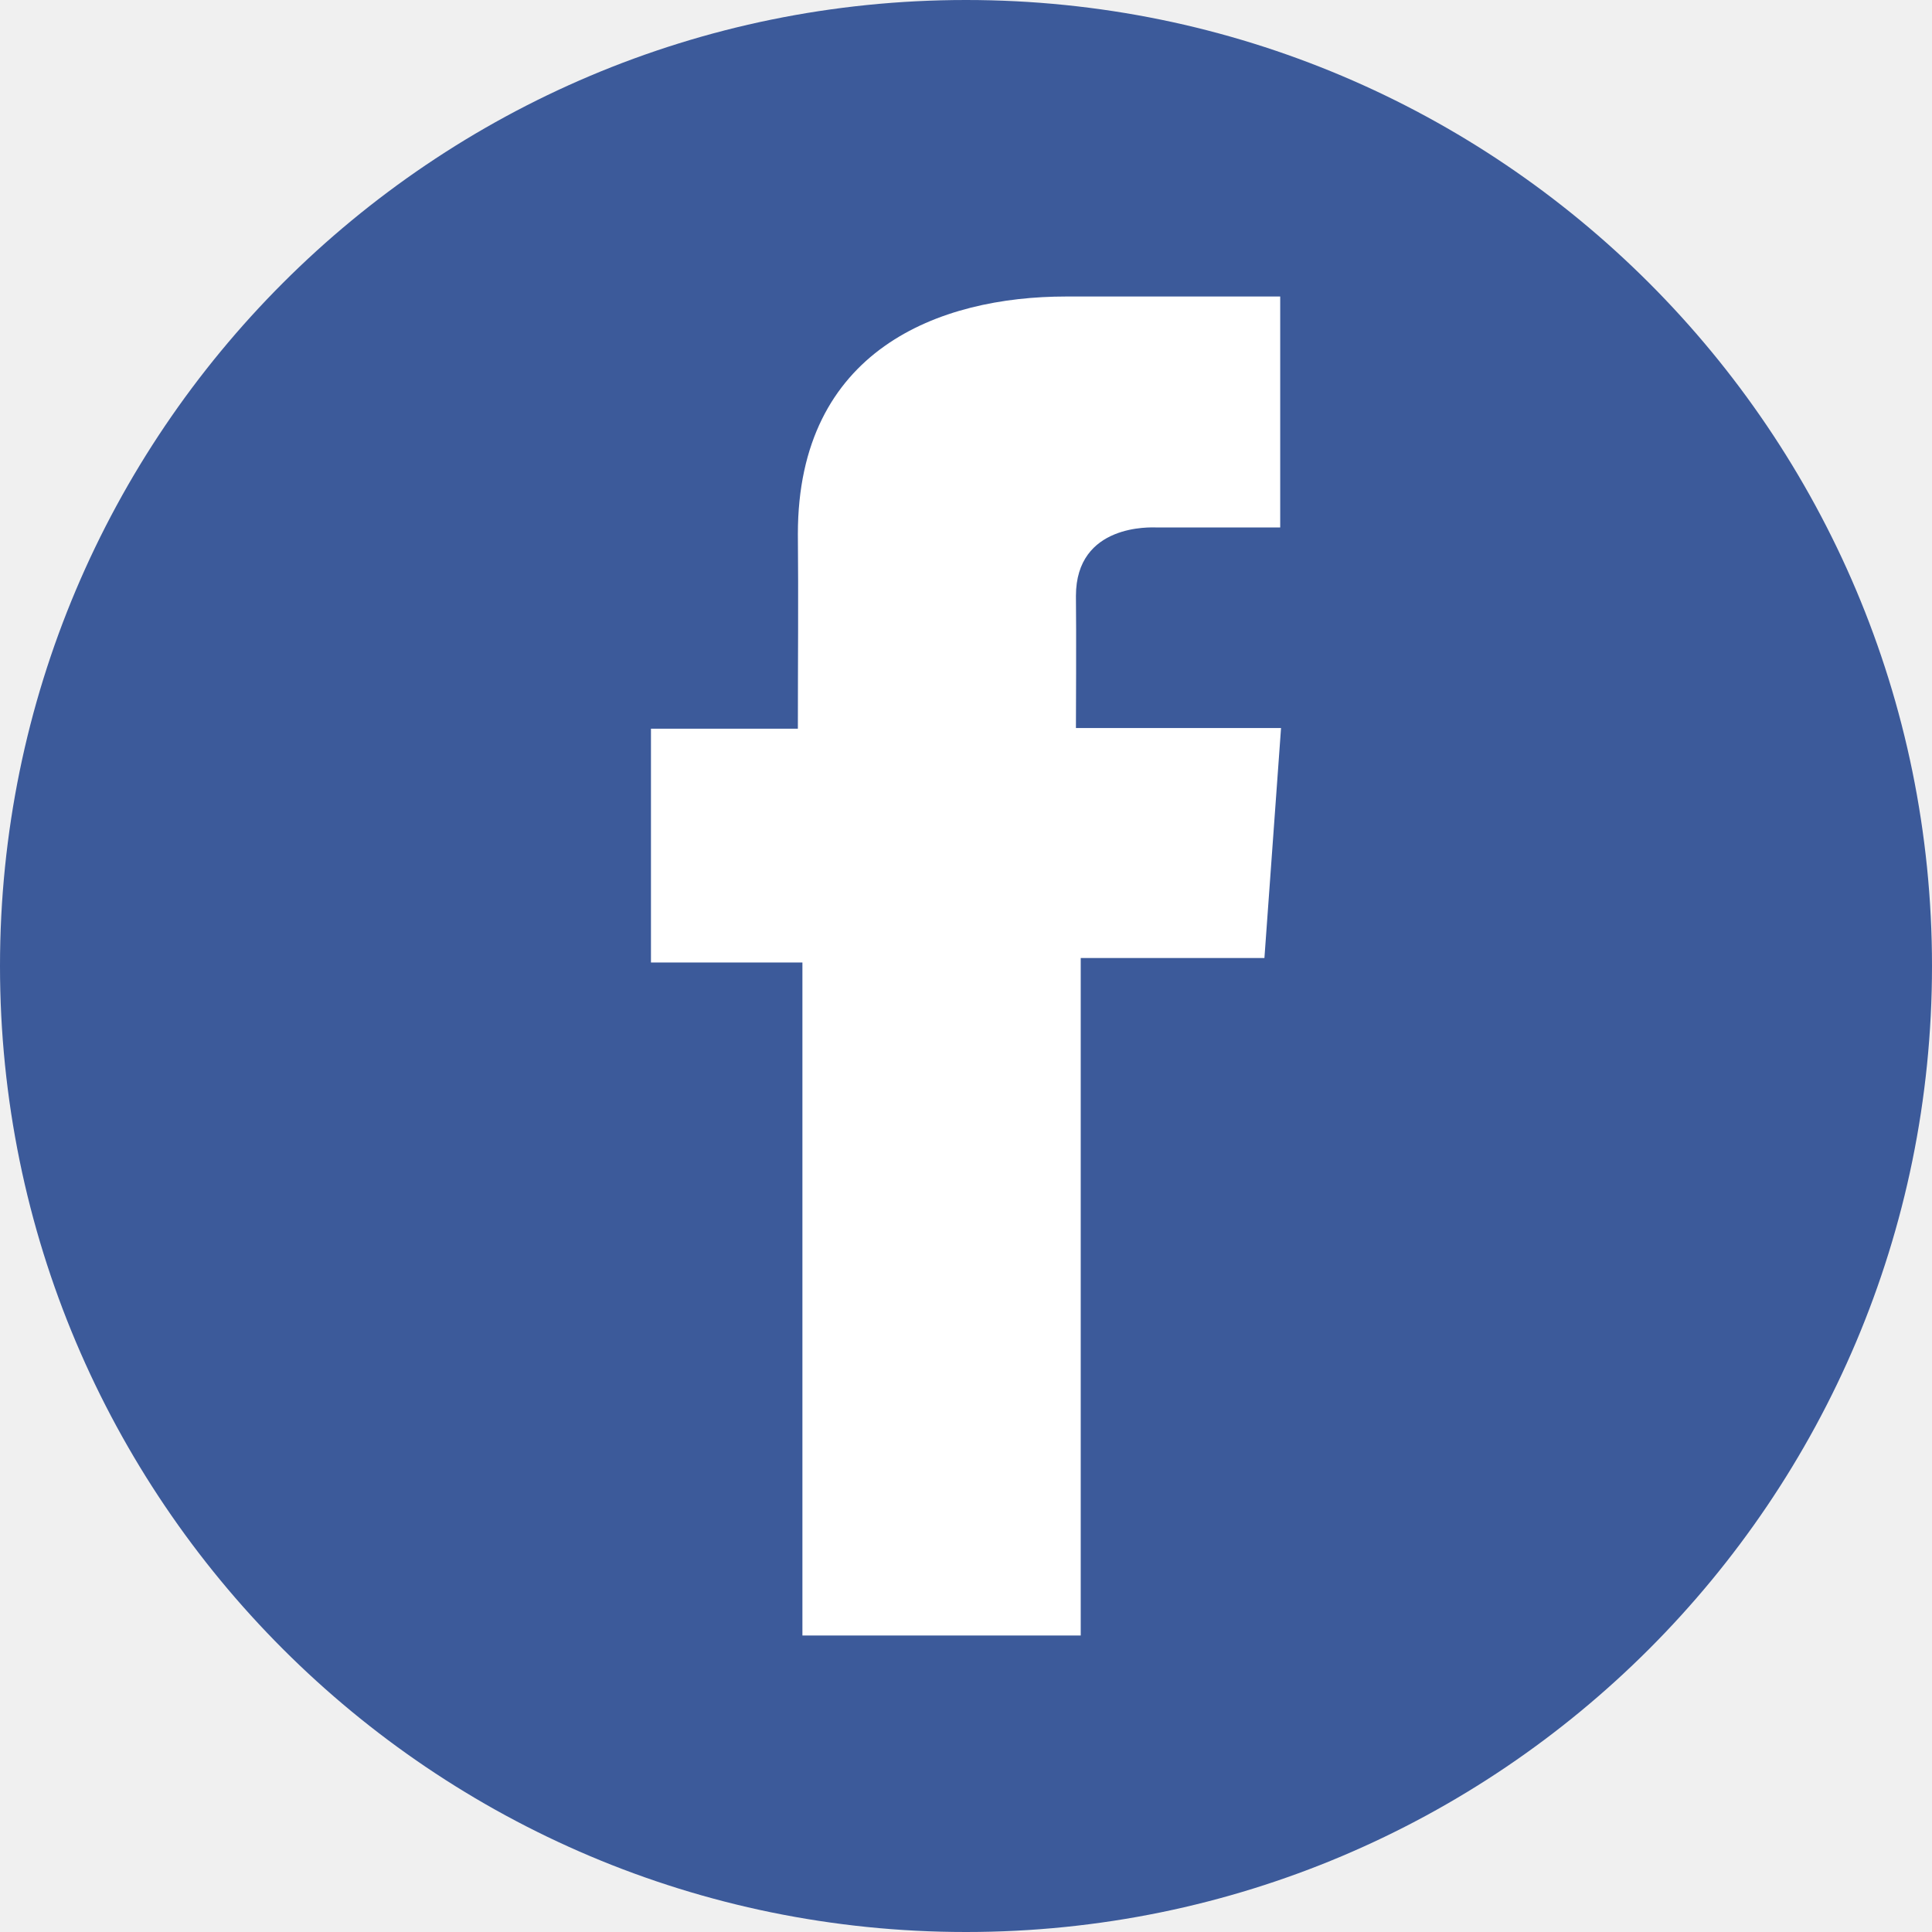
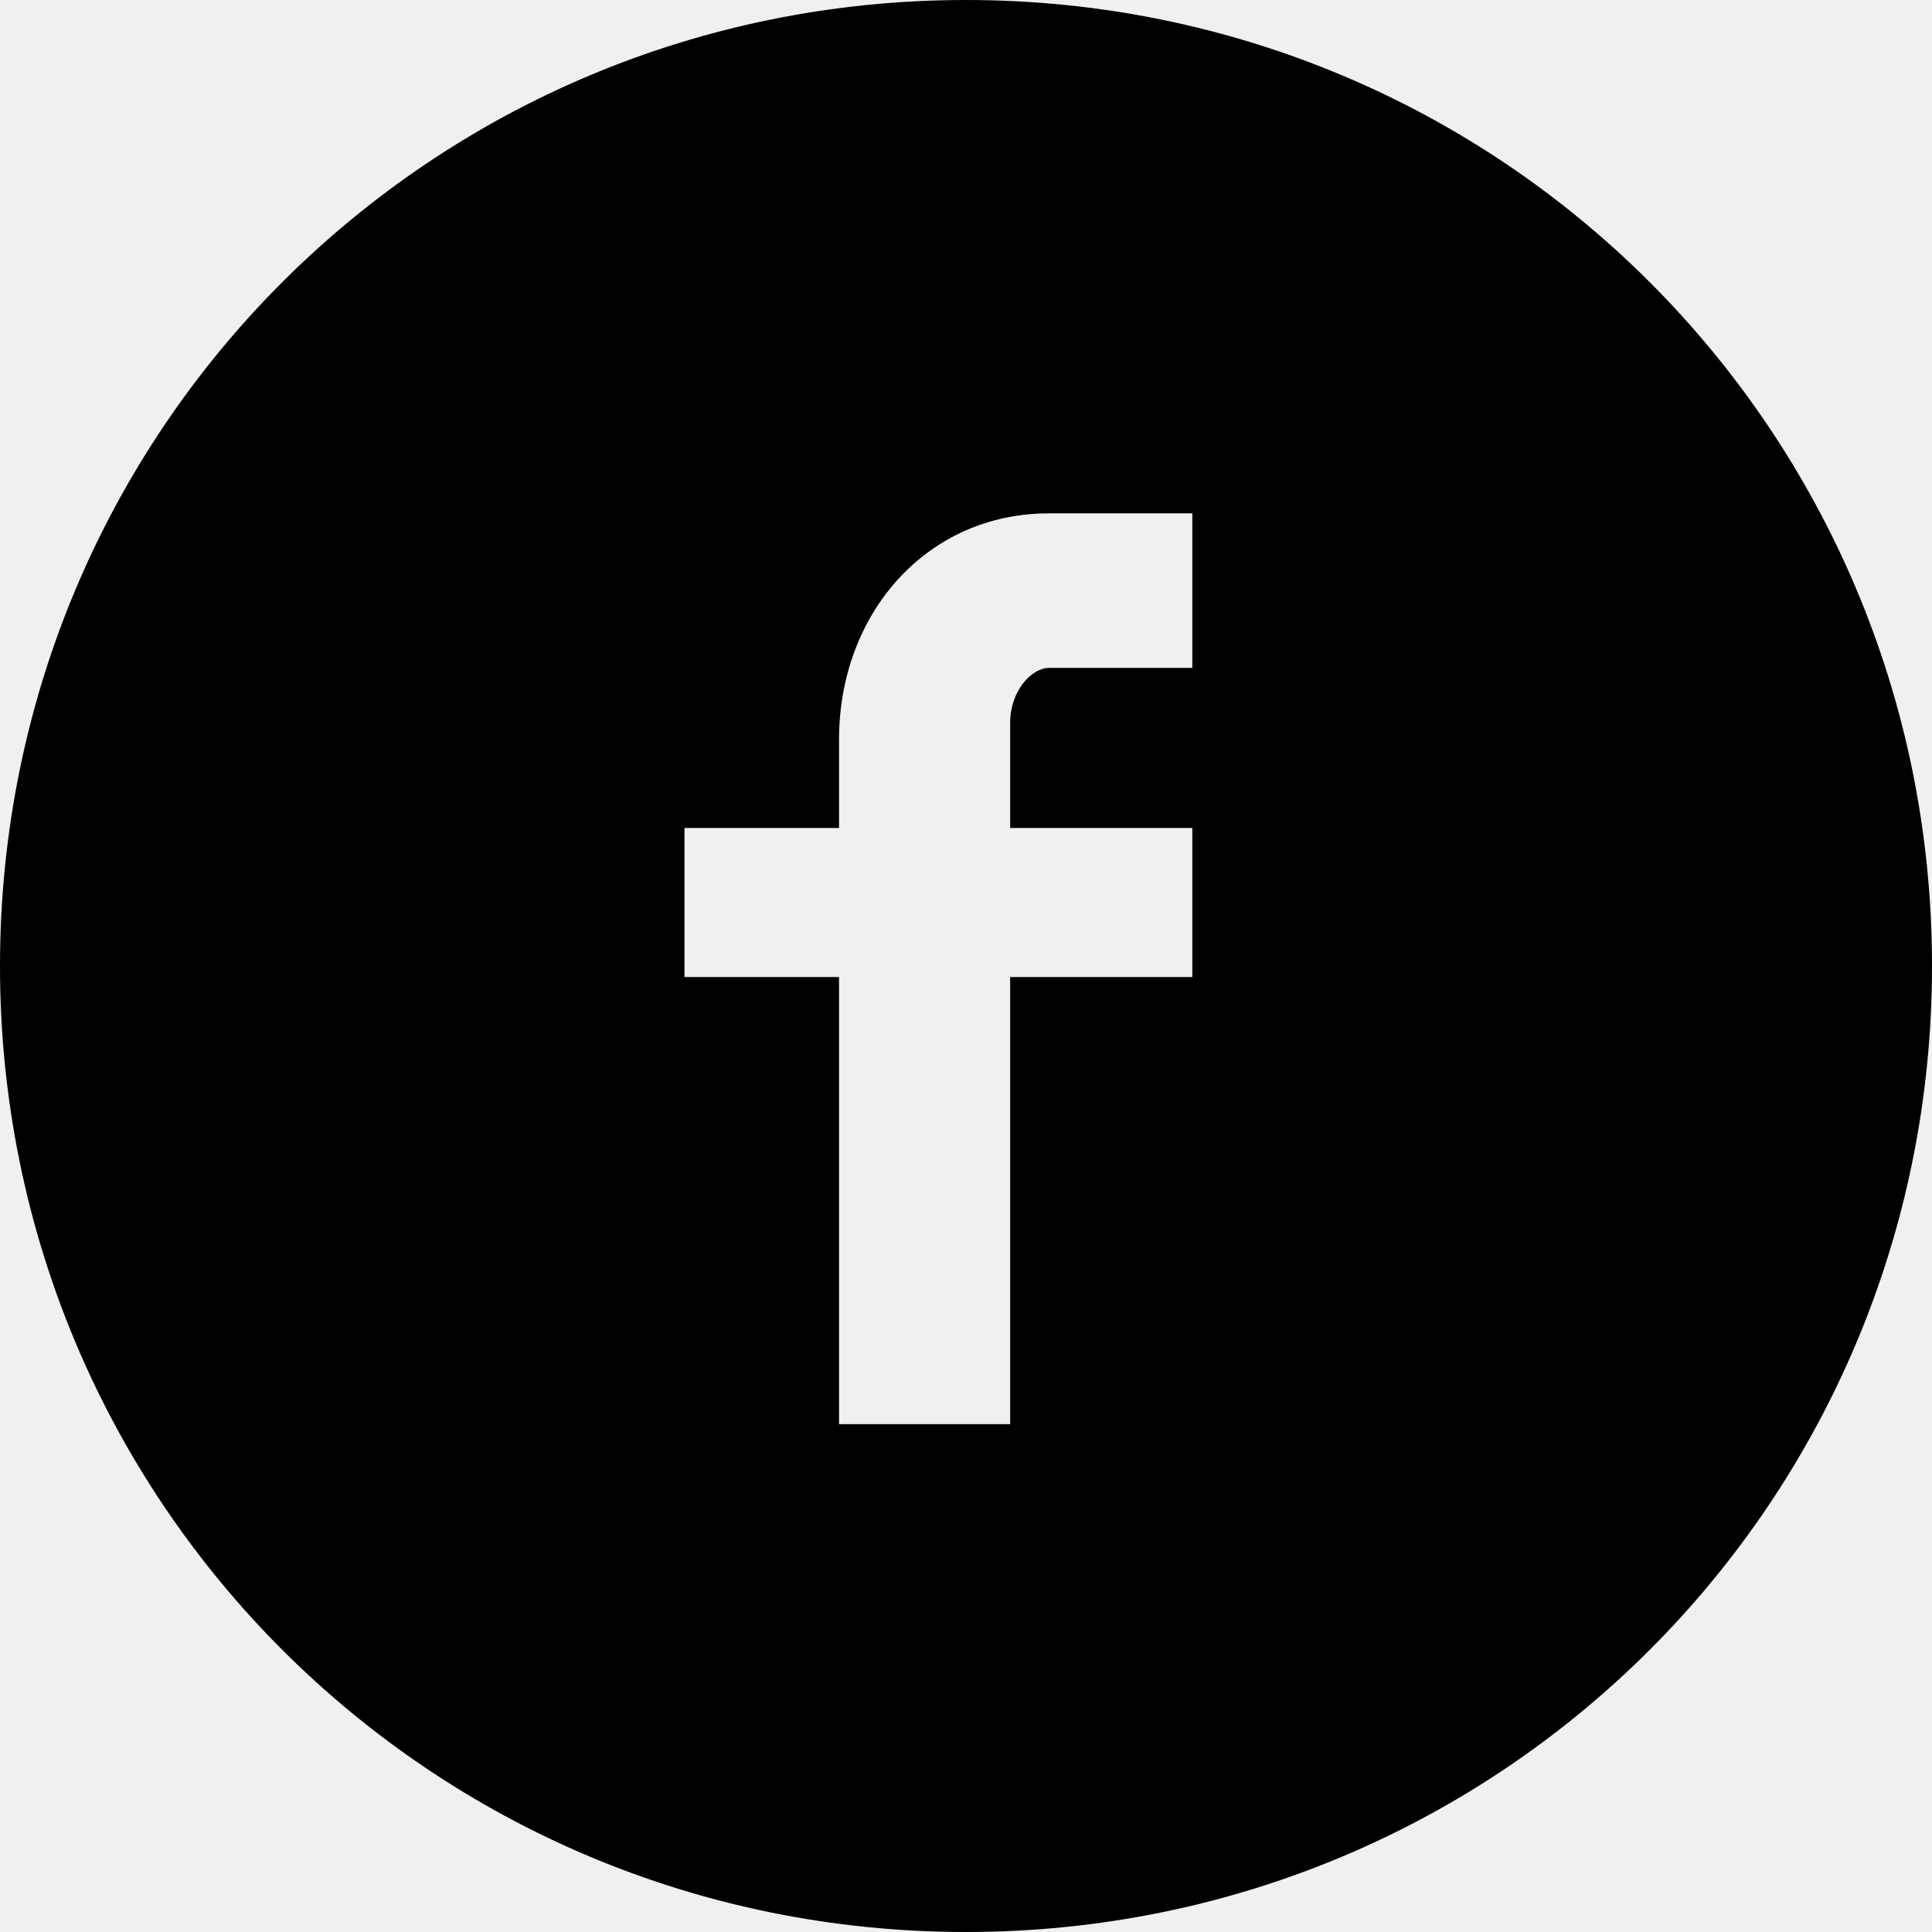
- <svg xmlns="http://www.w3.org/2000/svg" width="2500" height="2500" viewBox="126.445 2.281 589 589">
-   <circle cx="420.945" cy="296.781" r="294.5" fill="#3c5a9a" />
-   <path d="M516.704 92.677h-65.239c-38.715 0-81.777 16.283-81.777 72.402.189 19.554 0 38.281 0 59.357H324.9v71.271h46.174v205.177h84.847V294.353h56.002l5.067-70.117h-62.531s.14-31.191 0-40.249c0-22.177 23.076-20.907 24.464-20.907 10.981 0 32.332.032 37.813 0V92.677h-.032z" fill="#fff" />
+ <svg xmlns="http://www.w3.org/2000/svg" version="1.1" id="Layer_3" x="0px" y="0px" viewBox="0 0 35 35" style="enable-background:new 0 0 35 35;" xml:space="preserve">
+   <path d="M17.5,0C7.8,0,0,7.8,0,17.5C0,27.2,7.8,35,17.5,35C27.2,35,35,27.2,35,17.5C35,7.8,27.2,0,17.5,0z M21.6,12.1H19  c-0.3,0-0.7,0.4-0.7,1v1.9h3.3v2.7h-3.3v8.1h-3.1v-8.1h-2.8v-2.7h2.8v-1.6c0-2.3,1.6-4.1,3.8-4.1h2.6V12.1z" />
</svg>
